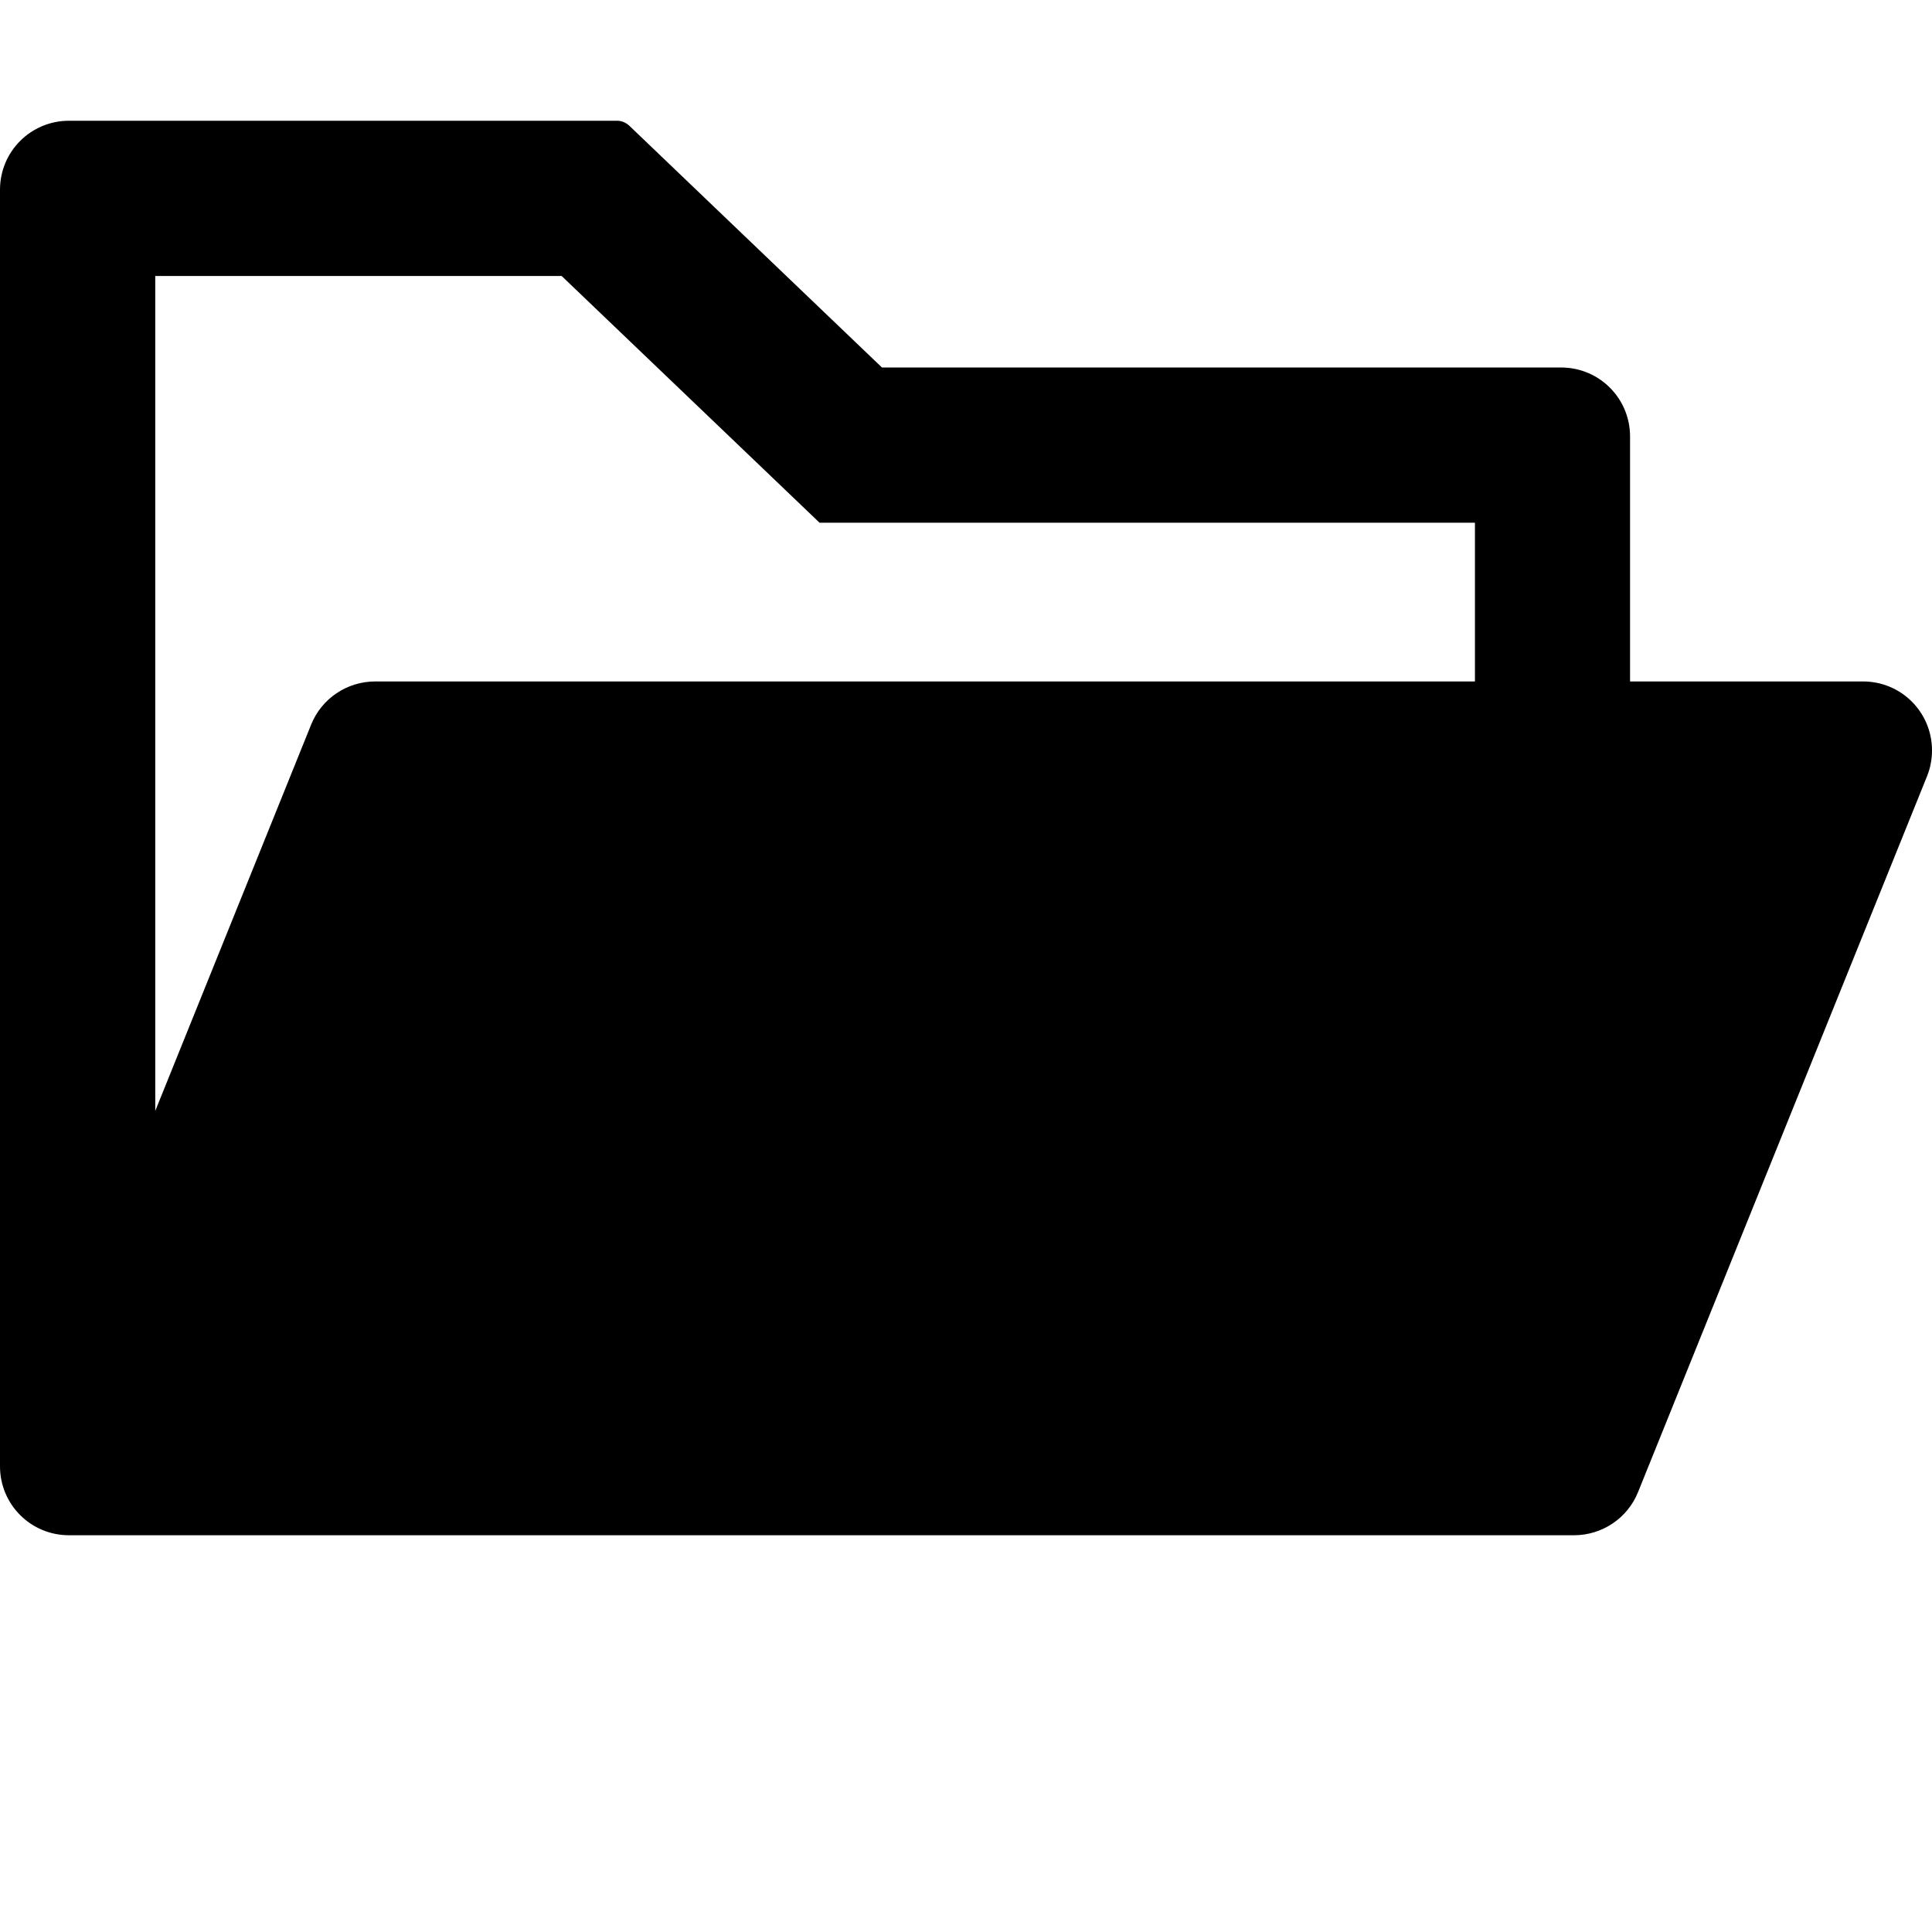
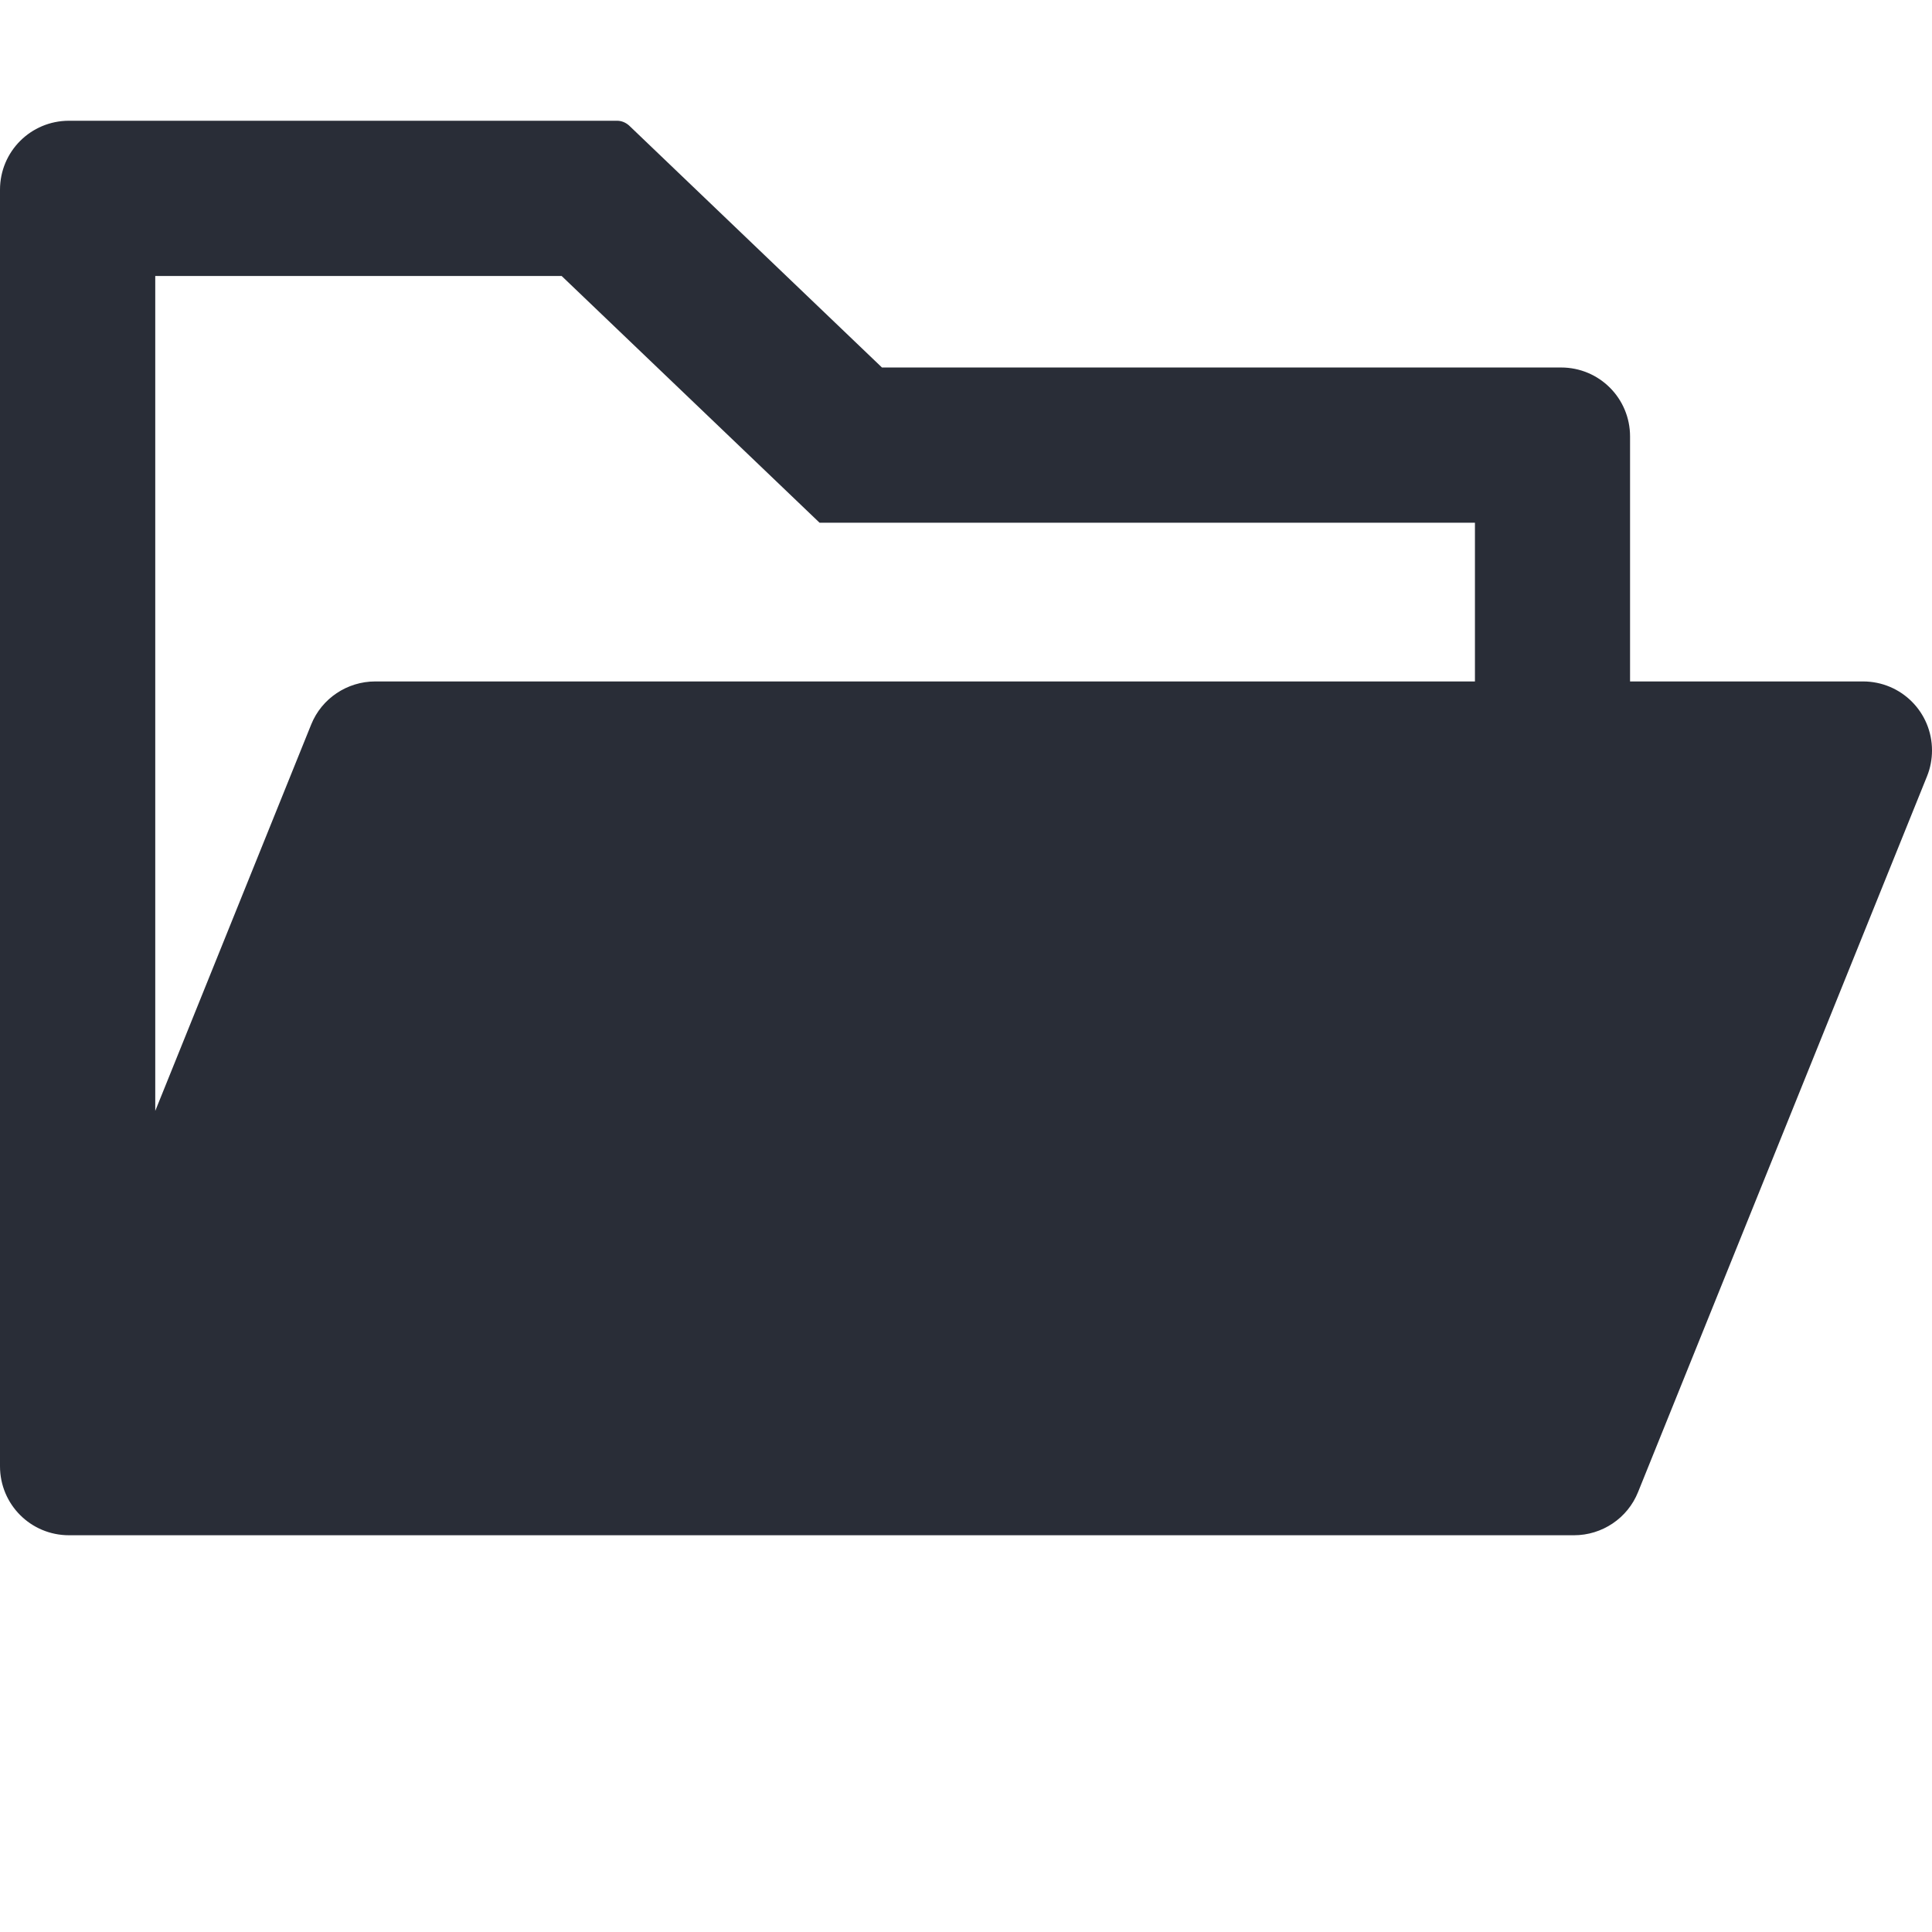
<svg xmlns="http://www.w3.org/2000/svg" width="14" height="14" viewBox="0 0 14 14" fill="none">
-   <path d="M13.5 4.938H11.812V3.163C11.812 2.886 11.589 2.663 11.312 2.663H6.391L4.558 0.909C4.534 0.888 4.504 0.875 4.472 0.875H0.5C0.223 0.875 0 1.098 0 1.375V10.625C0 10.902 0.223 11.125 0.5 11.125H11.406C11.609 11.125 11.794 11.002 11.87 10.812L13.964 5.625C13.988 5.566 14 5.502 14 5.438C14 5.161 13.777 4.938 13.5 4.938ZM10.688 4.938H2.719C2.516 4.938 2.331 5.061 2.255 5.25L1.125 8.05V2H4.07L5.939 3.788H10.688V4.938Z" fill="#000000" />
+   <path d="M13.5 4.938H11.812V3.163C11.812 2.886 11.589 2.663 11.312 2.663H6.391L4.558 0.909C4.534 0.888 4.504 0.875 4.472 0.875H0.5C0.223 0.875 0 1.098 0 1.375V10.625C0 10.902 0.223 11.125 0.5 11.125H11.406C11.609 11.125 11.794 11.002 11.87 10.812L13.964 5.625C13.988 5.566 14 5.502 14 5.438C14 5.161 13.777 4.938 13.5 4.938ZM10.688 4.938H2.719C2.516 4.938 2.331 5.061 2.255 5.25L1.125 8.05V2H4.07L5.939 3.788H10.688V4.938Z" fill="#292D37" />
</svg>
